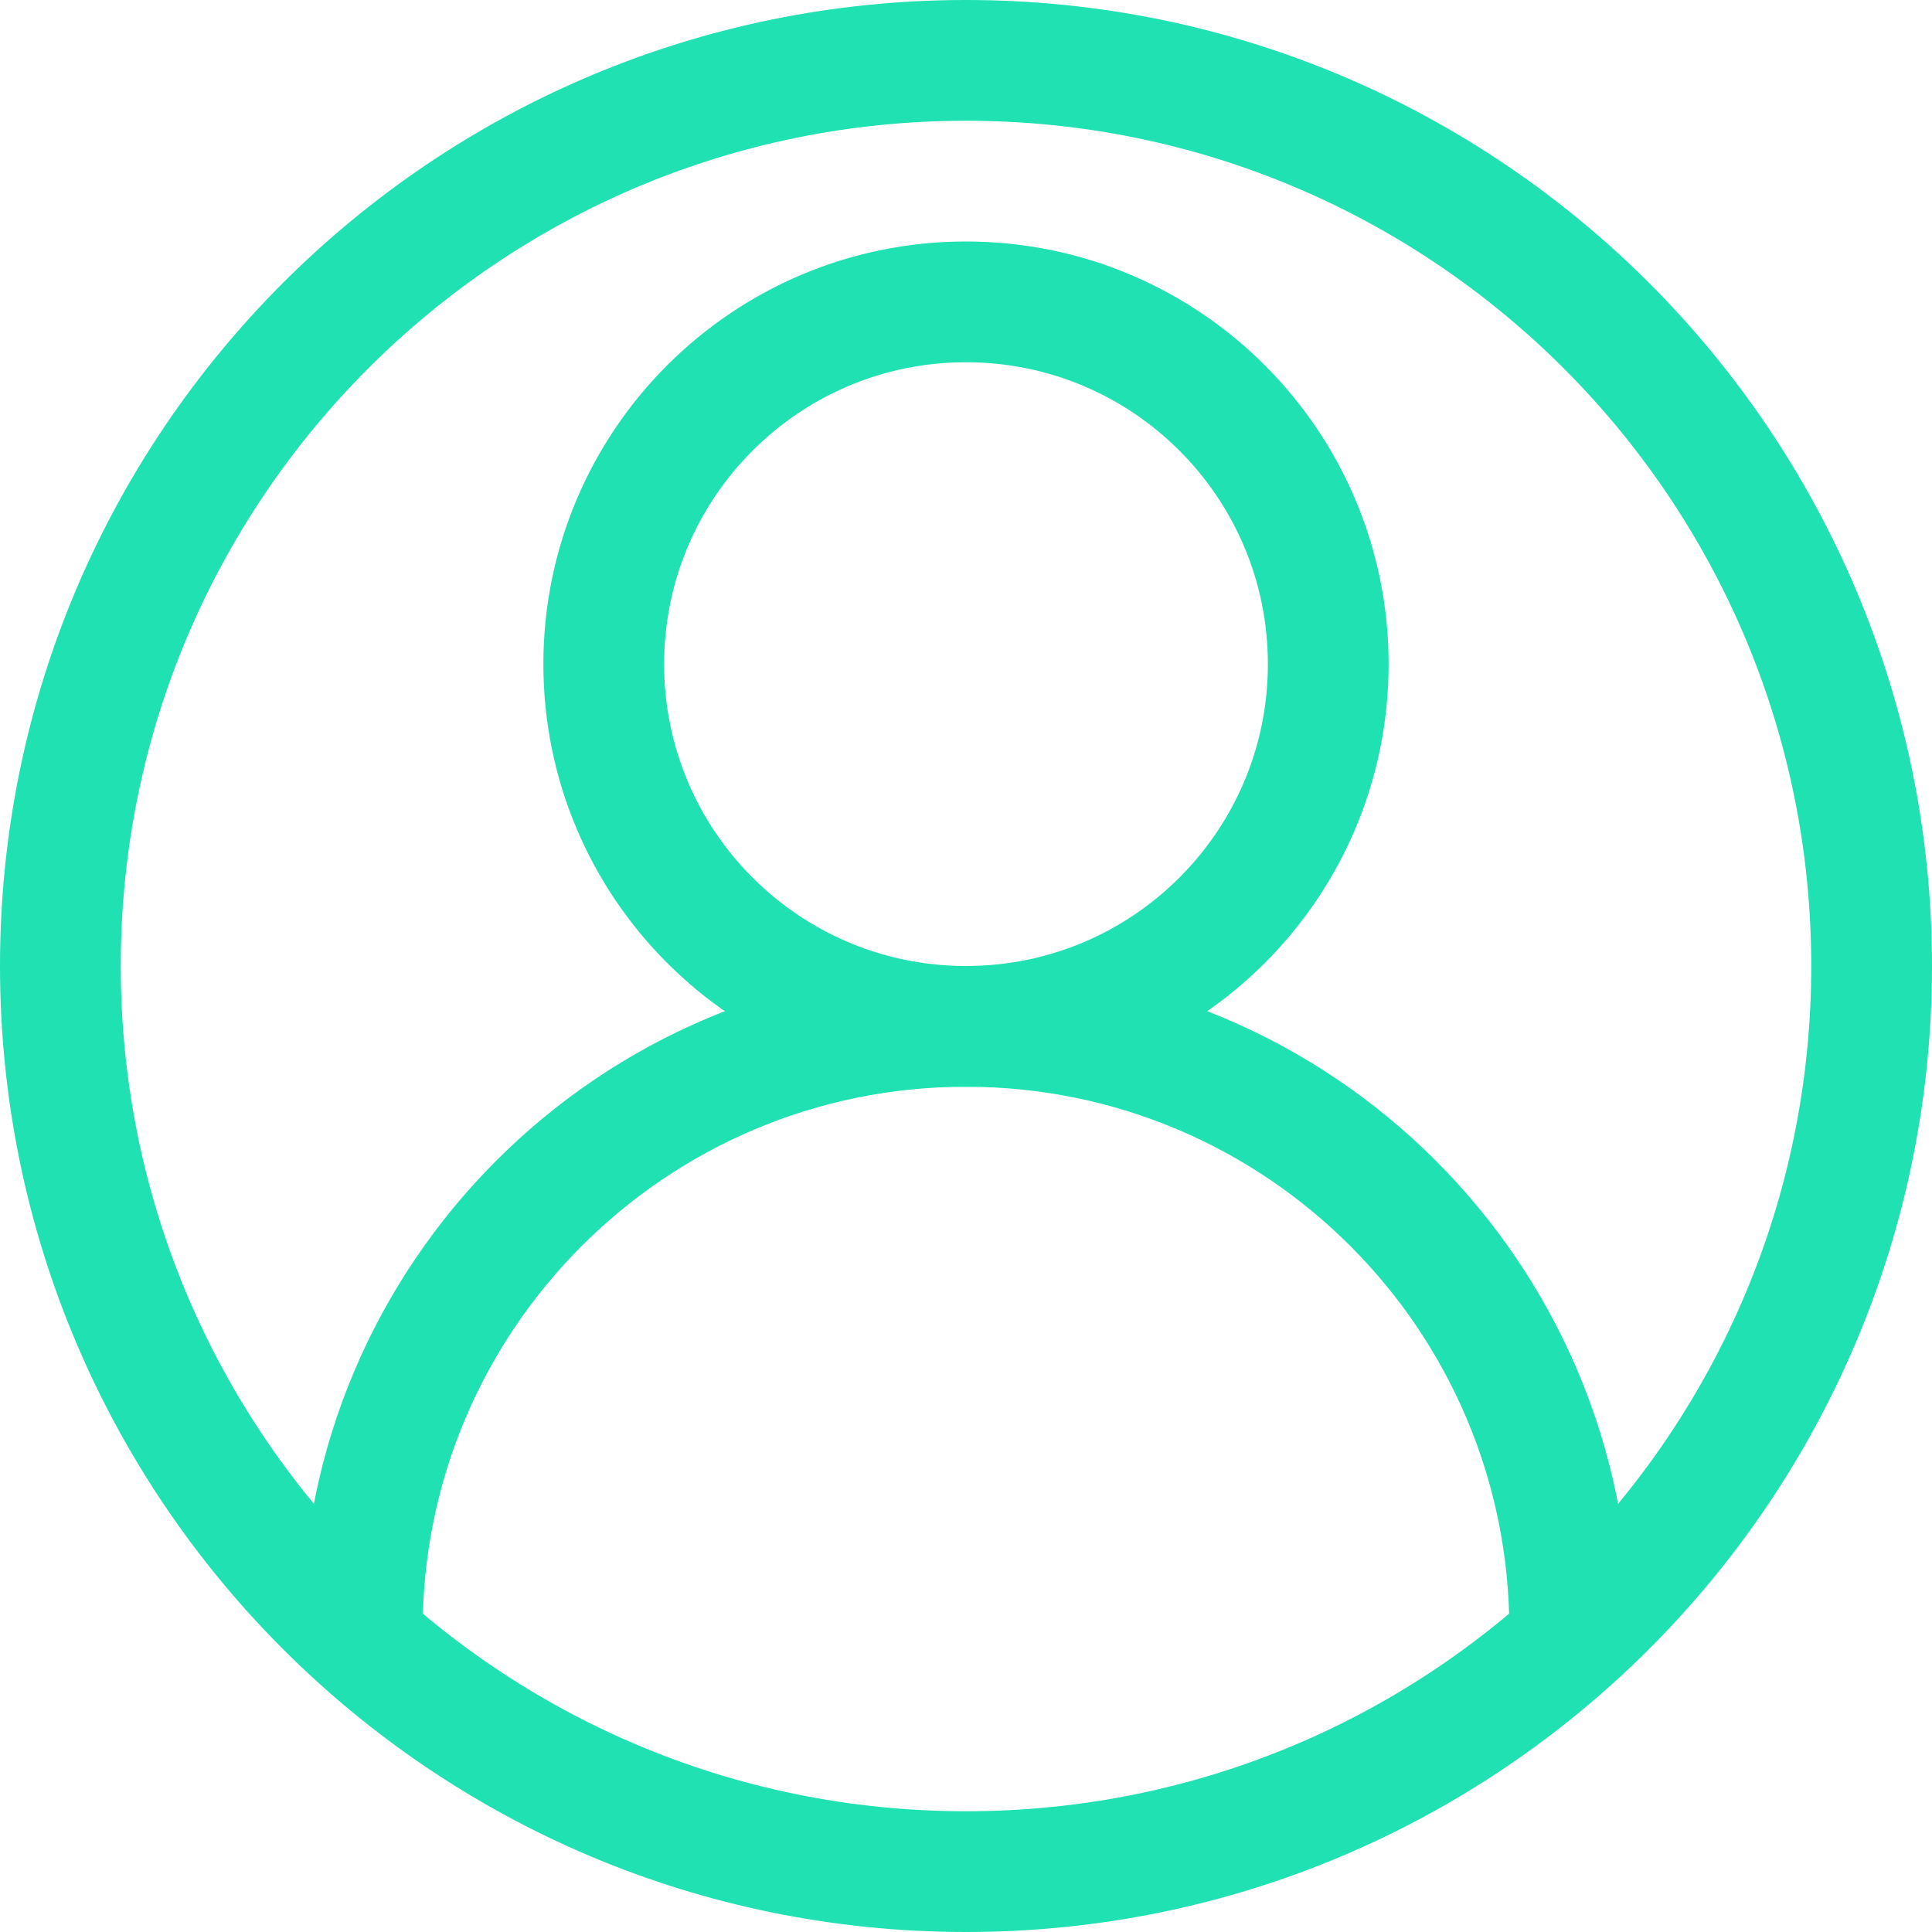
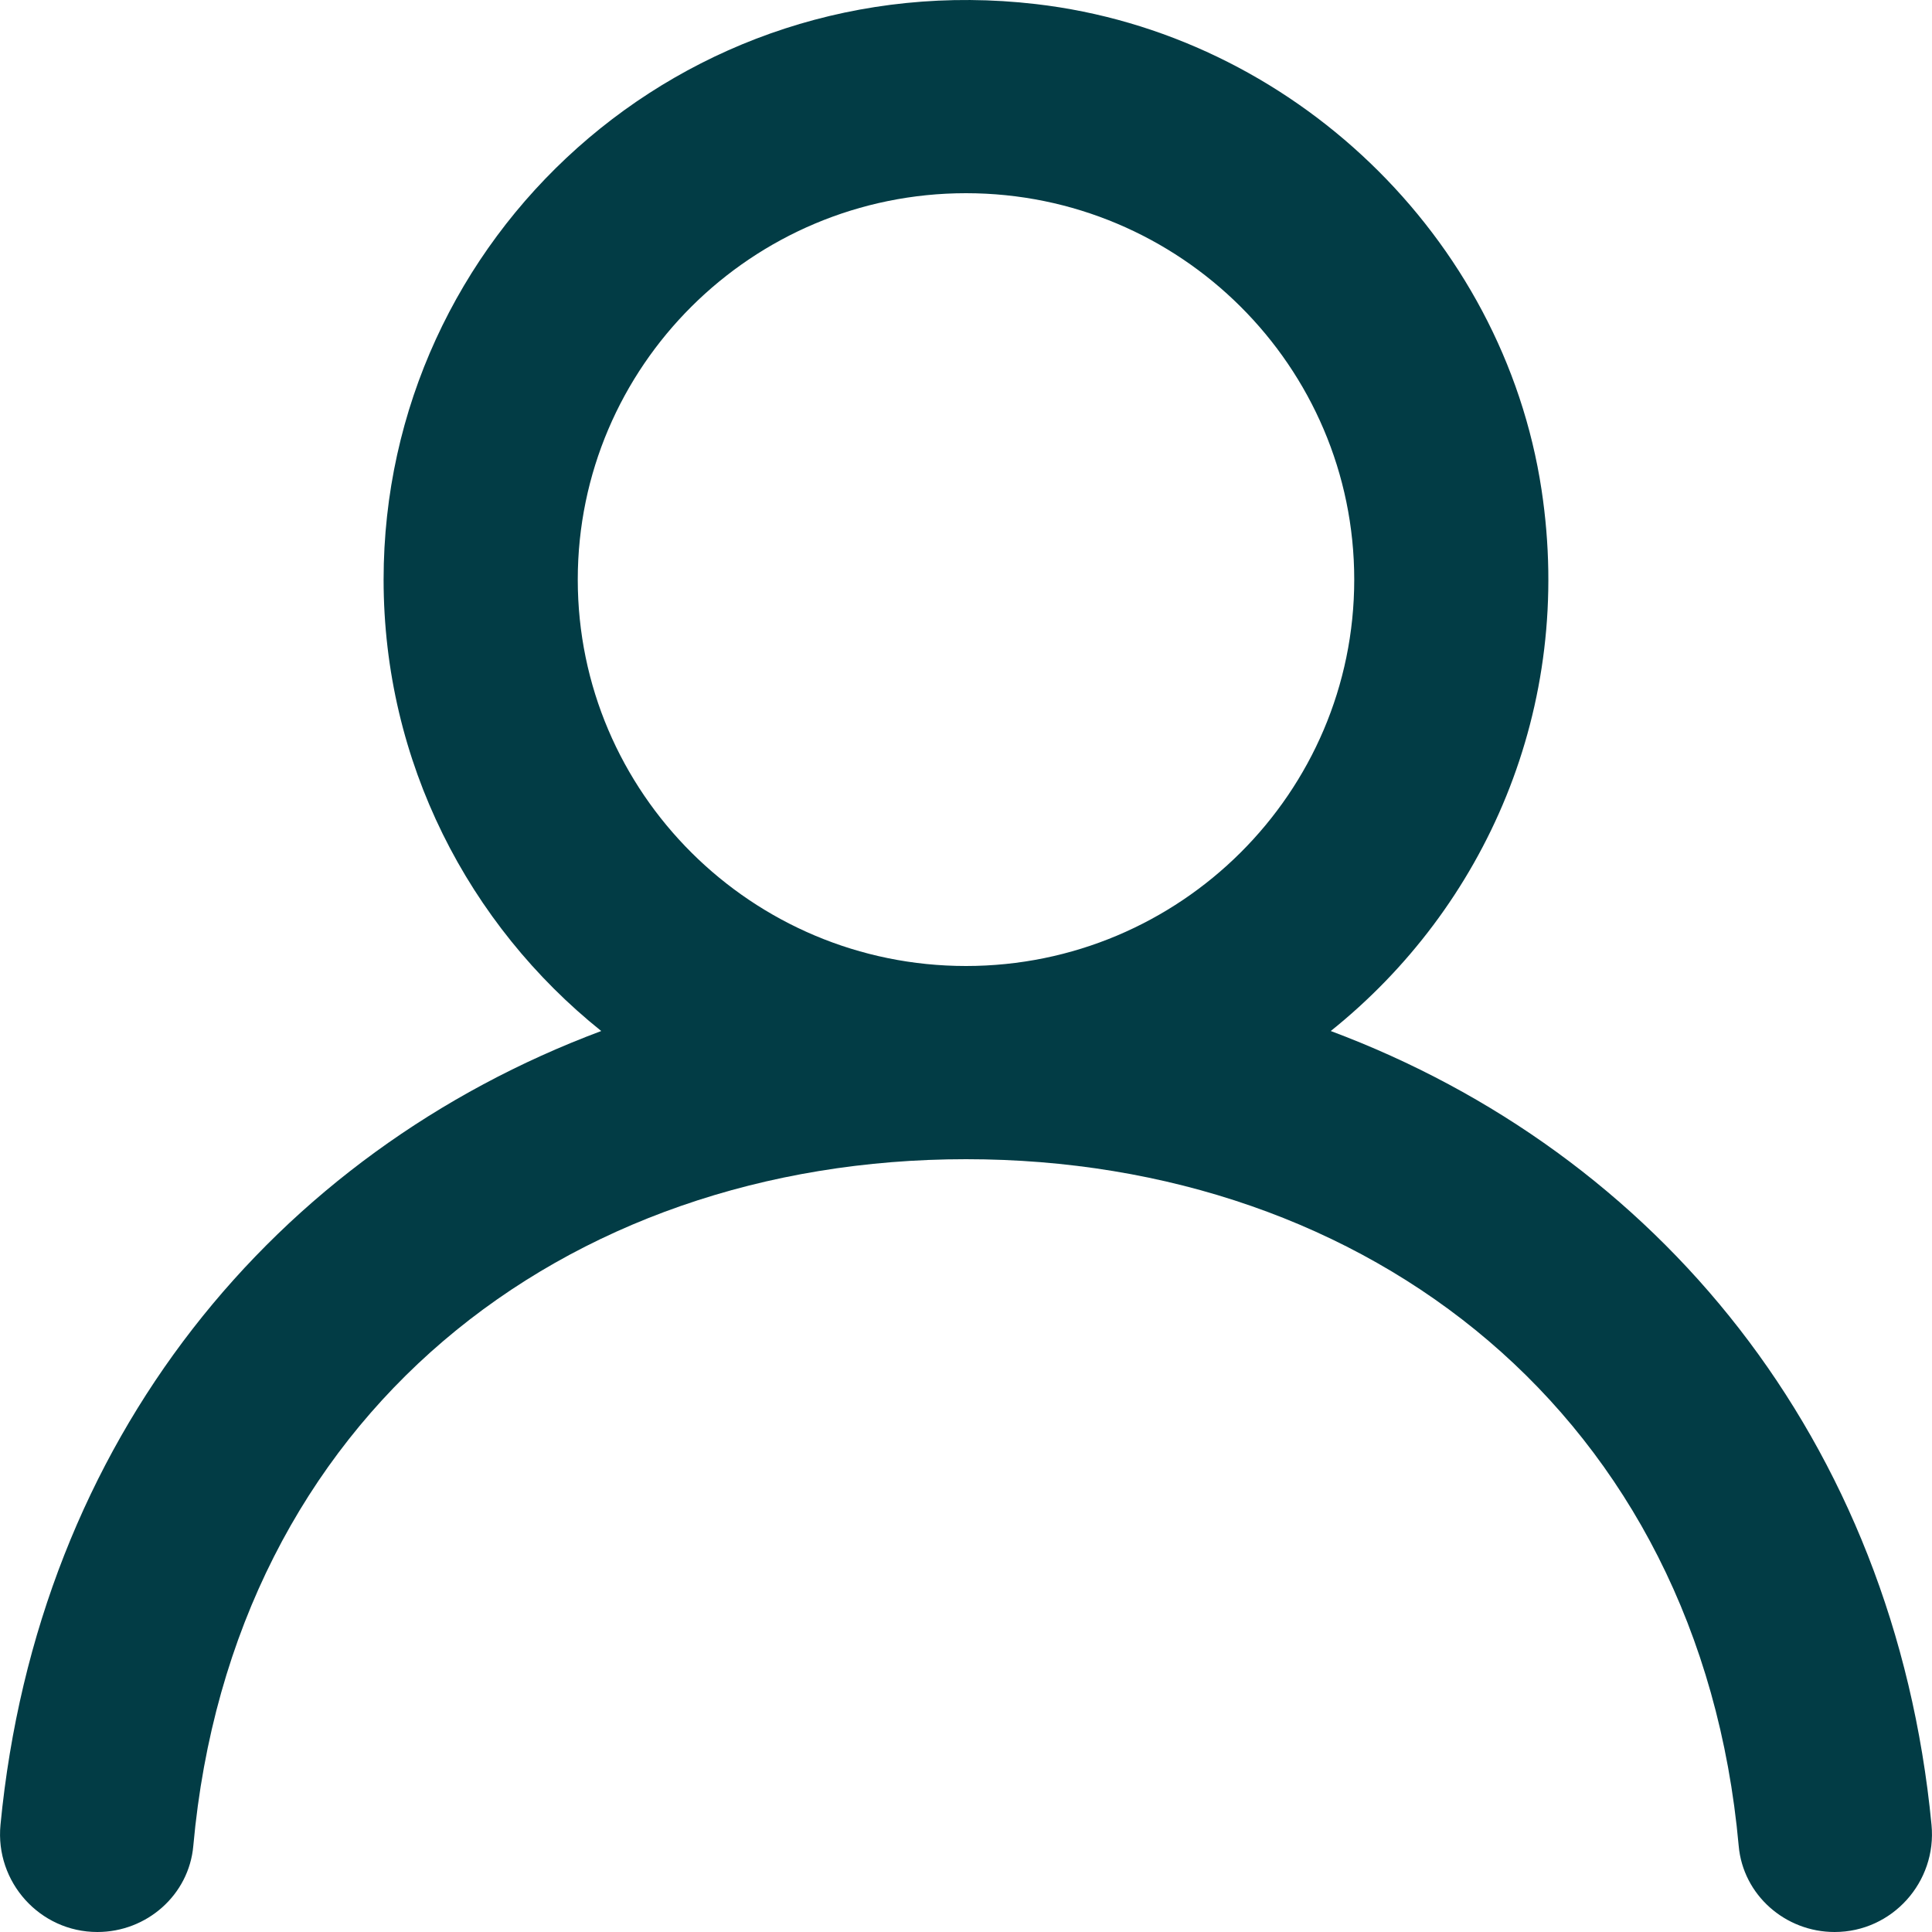
- <svg xmlns="http://www.w3.org/2000/svg" width="800px" height="800px" viewBox="0 0 32 32" enable-background="new 0 0 32 32" id="Stock_cut" version="1.1" xml:space="preserve" fill="#20E1B1" stroke="#20E1B1">
+ <svg xmlns="http://www.w3.org/2000/svg" width="800px" height="800px" viewBox="0 0 20 20" version="1.1" fill="#000000">
  <g id="SVGRepo_bgCarrier" stroke-width="0" />
  <g id="SVGRepo_tracerCarrier" stroke-linecap="round" stroke-linejoin="round" />
  <g id="SVGRepo_iconCarrier">
-     <g>
-       <circle cx="16" cy="16" fill="none" r="15" stroke="#20E1B1" stroke-linejoin="round" stroke-miterlimit="10" stroke-width="2" />
-       <path d="M26,27L26,27 c0-5.523-4.477-10-10-10h0c-5.523,0-10,4.477-10,10v0" fill="none" stroke="#20E1B1" stroke-linejoin="round" stroke-miterlimit="10" stroke-width="2" />
-       <circle cx="16" cy="11" fill="none" r="6" stroke="#20E1B1" stroke-linejoin="round" stroke-miterlimit="10" stroke-width="2" />
+     <defs> </defs>
+     <g id="Page-1" stroke="none" stroke-width="1" fill="none" fill-rule="evenodd">
+       <g id="Dribbble-Light-Preview" transform="translate(-180, -2159)" fill="#023C45">
+         <g id="icons" transform="translate(56, 160)">
+           <path d="M134,2009 C131.783,2009 129.981,2007.206 129.981,2005 C129.981,2002.794 131.783,2001 134,2001 C136.217,2001 138.019,2002.794 138.019,2005 C138.019,2007.206 136.217,2009 134,2009 M137.776,2009.673 C139.37,2008.396 140.3,2006.331 139.958,2004.07 C139.561,2001.447 137.369,1999.348 134.722,1999.042 C131.07,1998.619 127.971,2001.449 127.971,2005 C127.971,2006.89 128.852,2008.574 130.224,2009.673 C126.852,2010.934 124.39,2013.895 124.005,2017.891 C123.948,2018.482 124.412,2019 125.008,2019 C125.52,2019 125.956,2018.616 126.001,2018.109 C126.404,2013.646 129.837,2011 134,2011 C138.163,2011 141.596,2013.646 141.999,2018.109 C142.044,2018.616 142.48,2019 142.992,2019 C143.588,2019 144.052,2018.482 143.995,2017.891 C143.61,2013.895 141.148,2010.934 137.776,2009.673" id="profile-[#1341]"> </path>
+         </g>
+       </g>
    </g>
  </g>
</svg>
